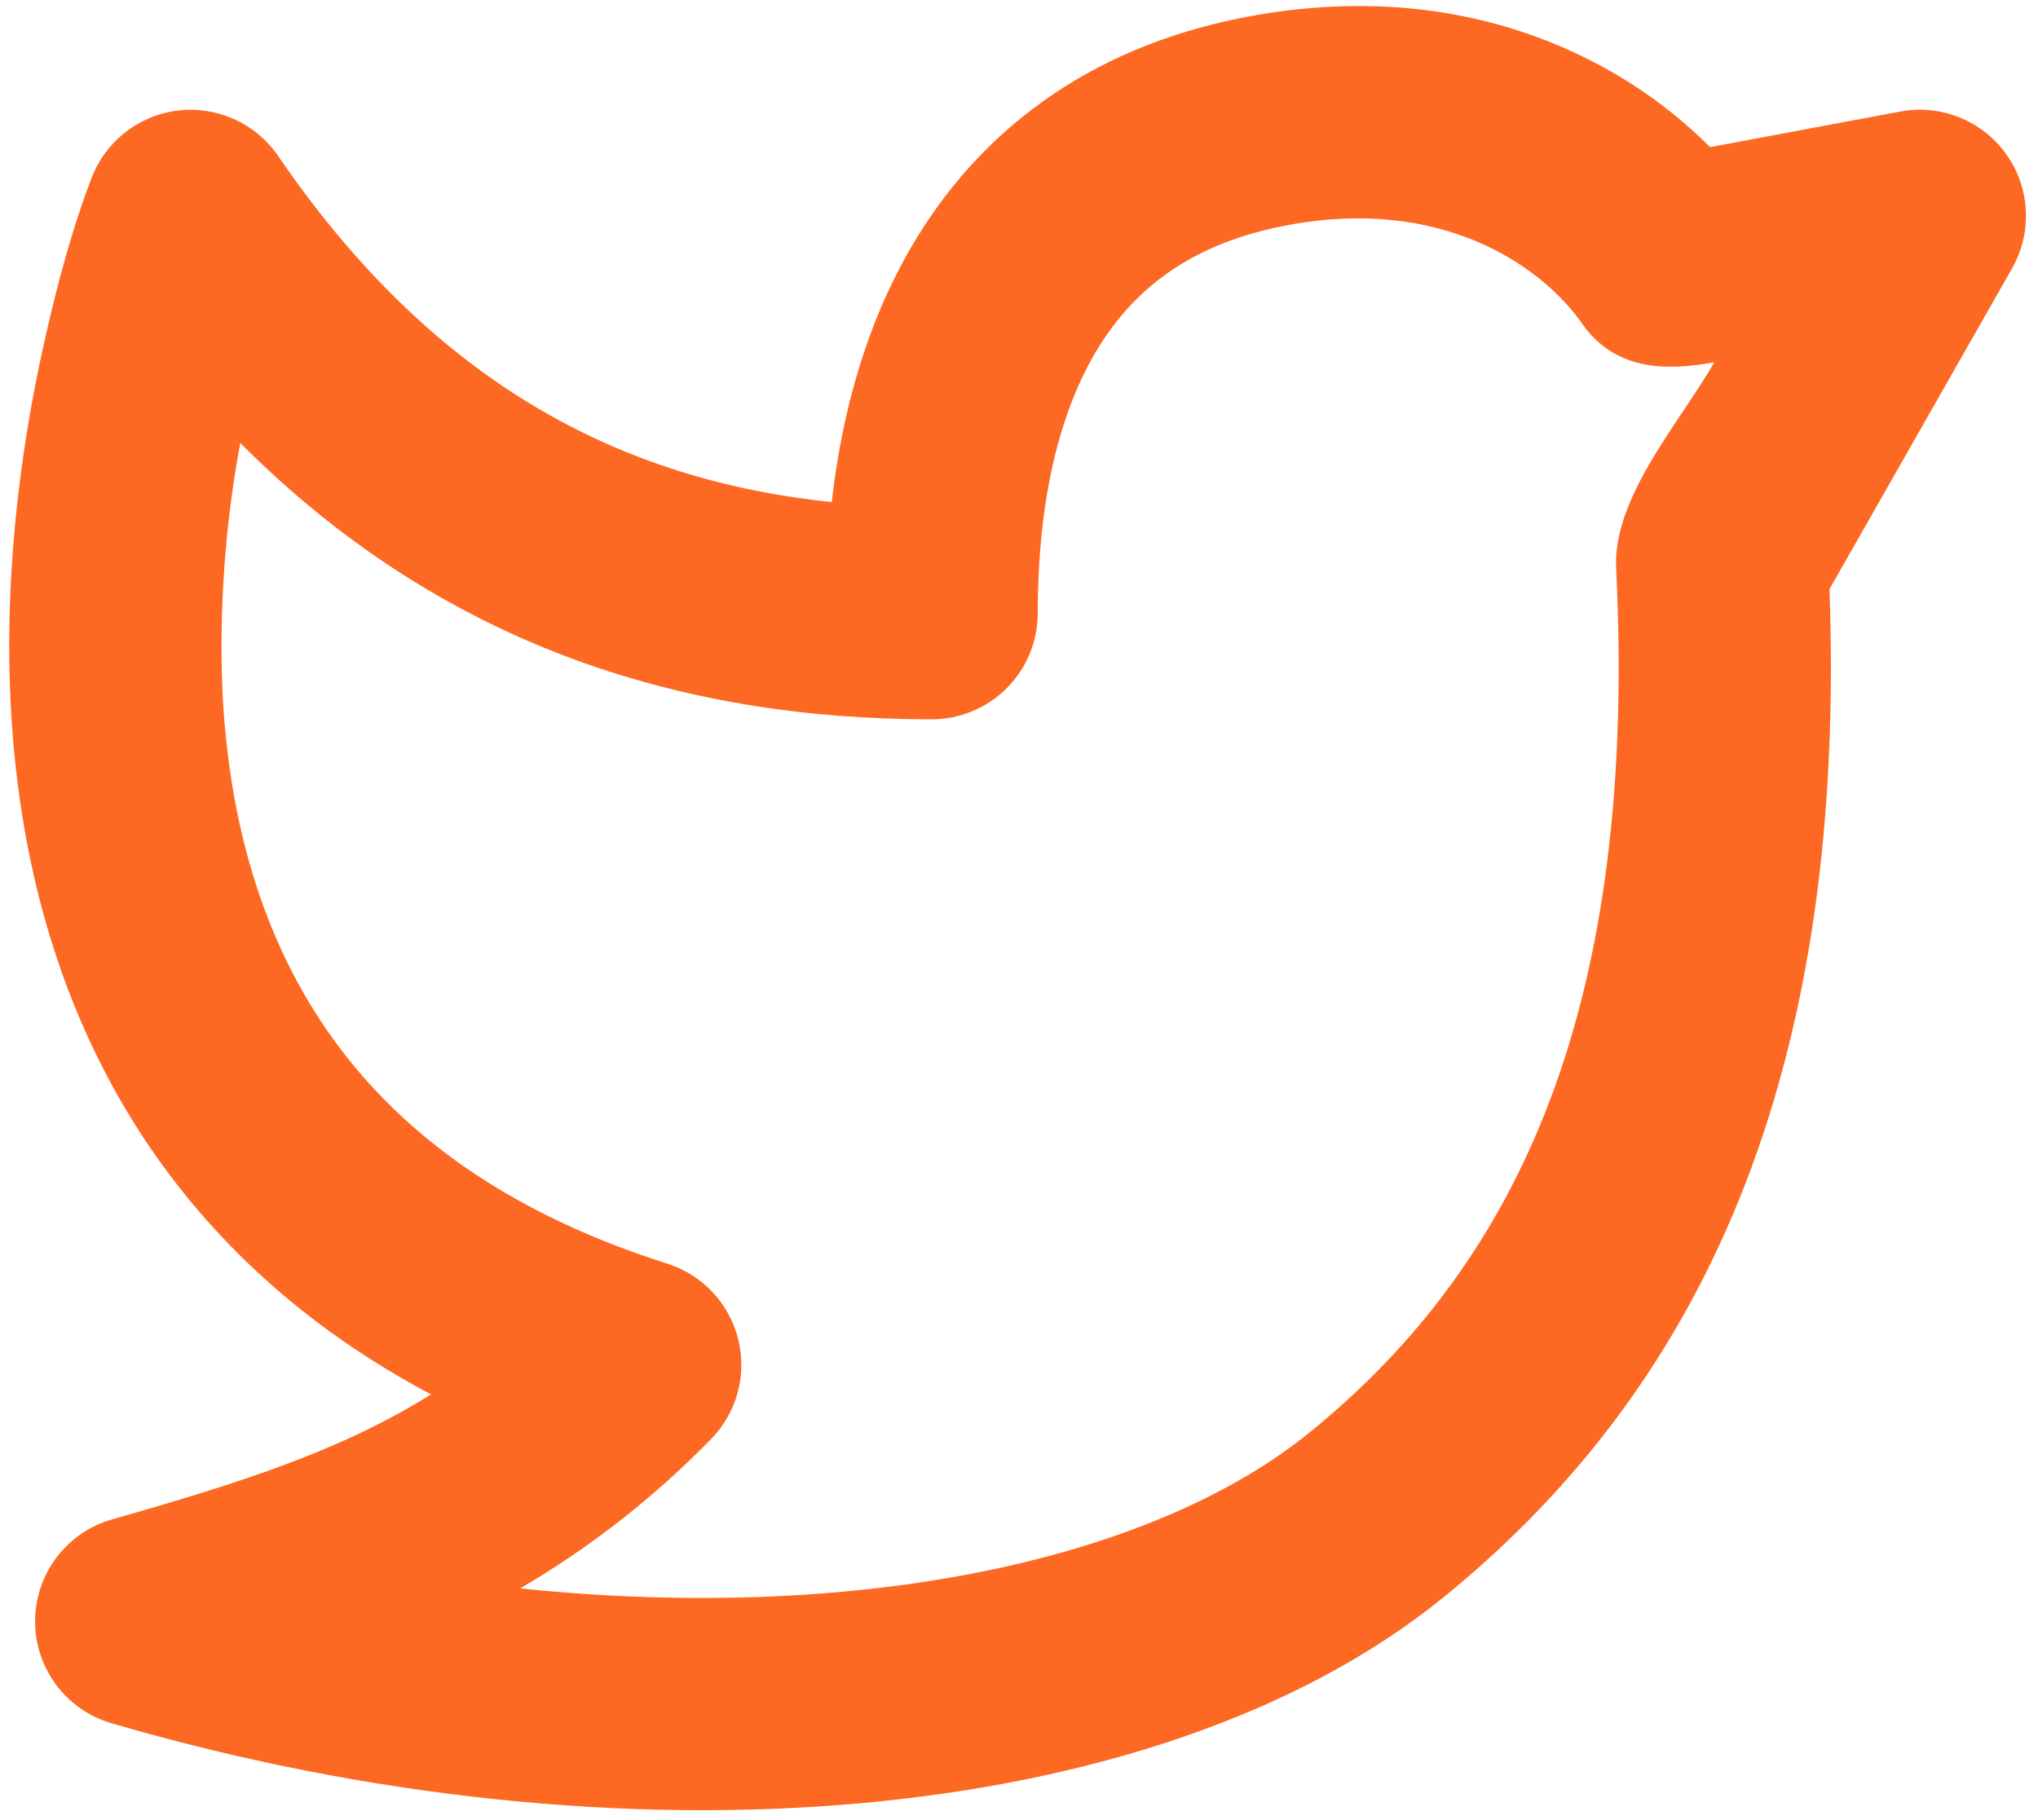
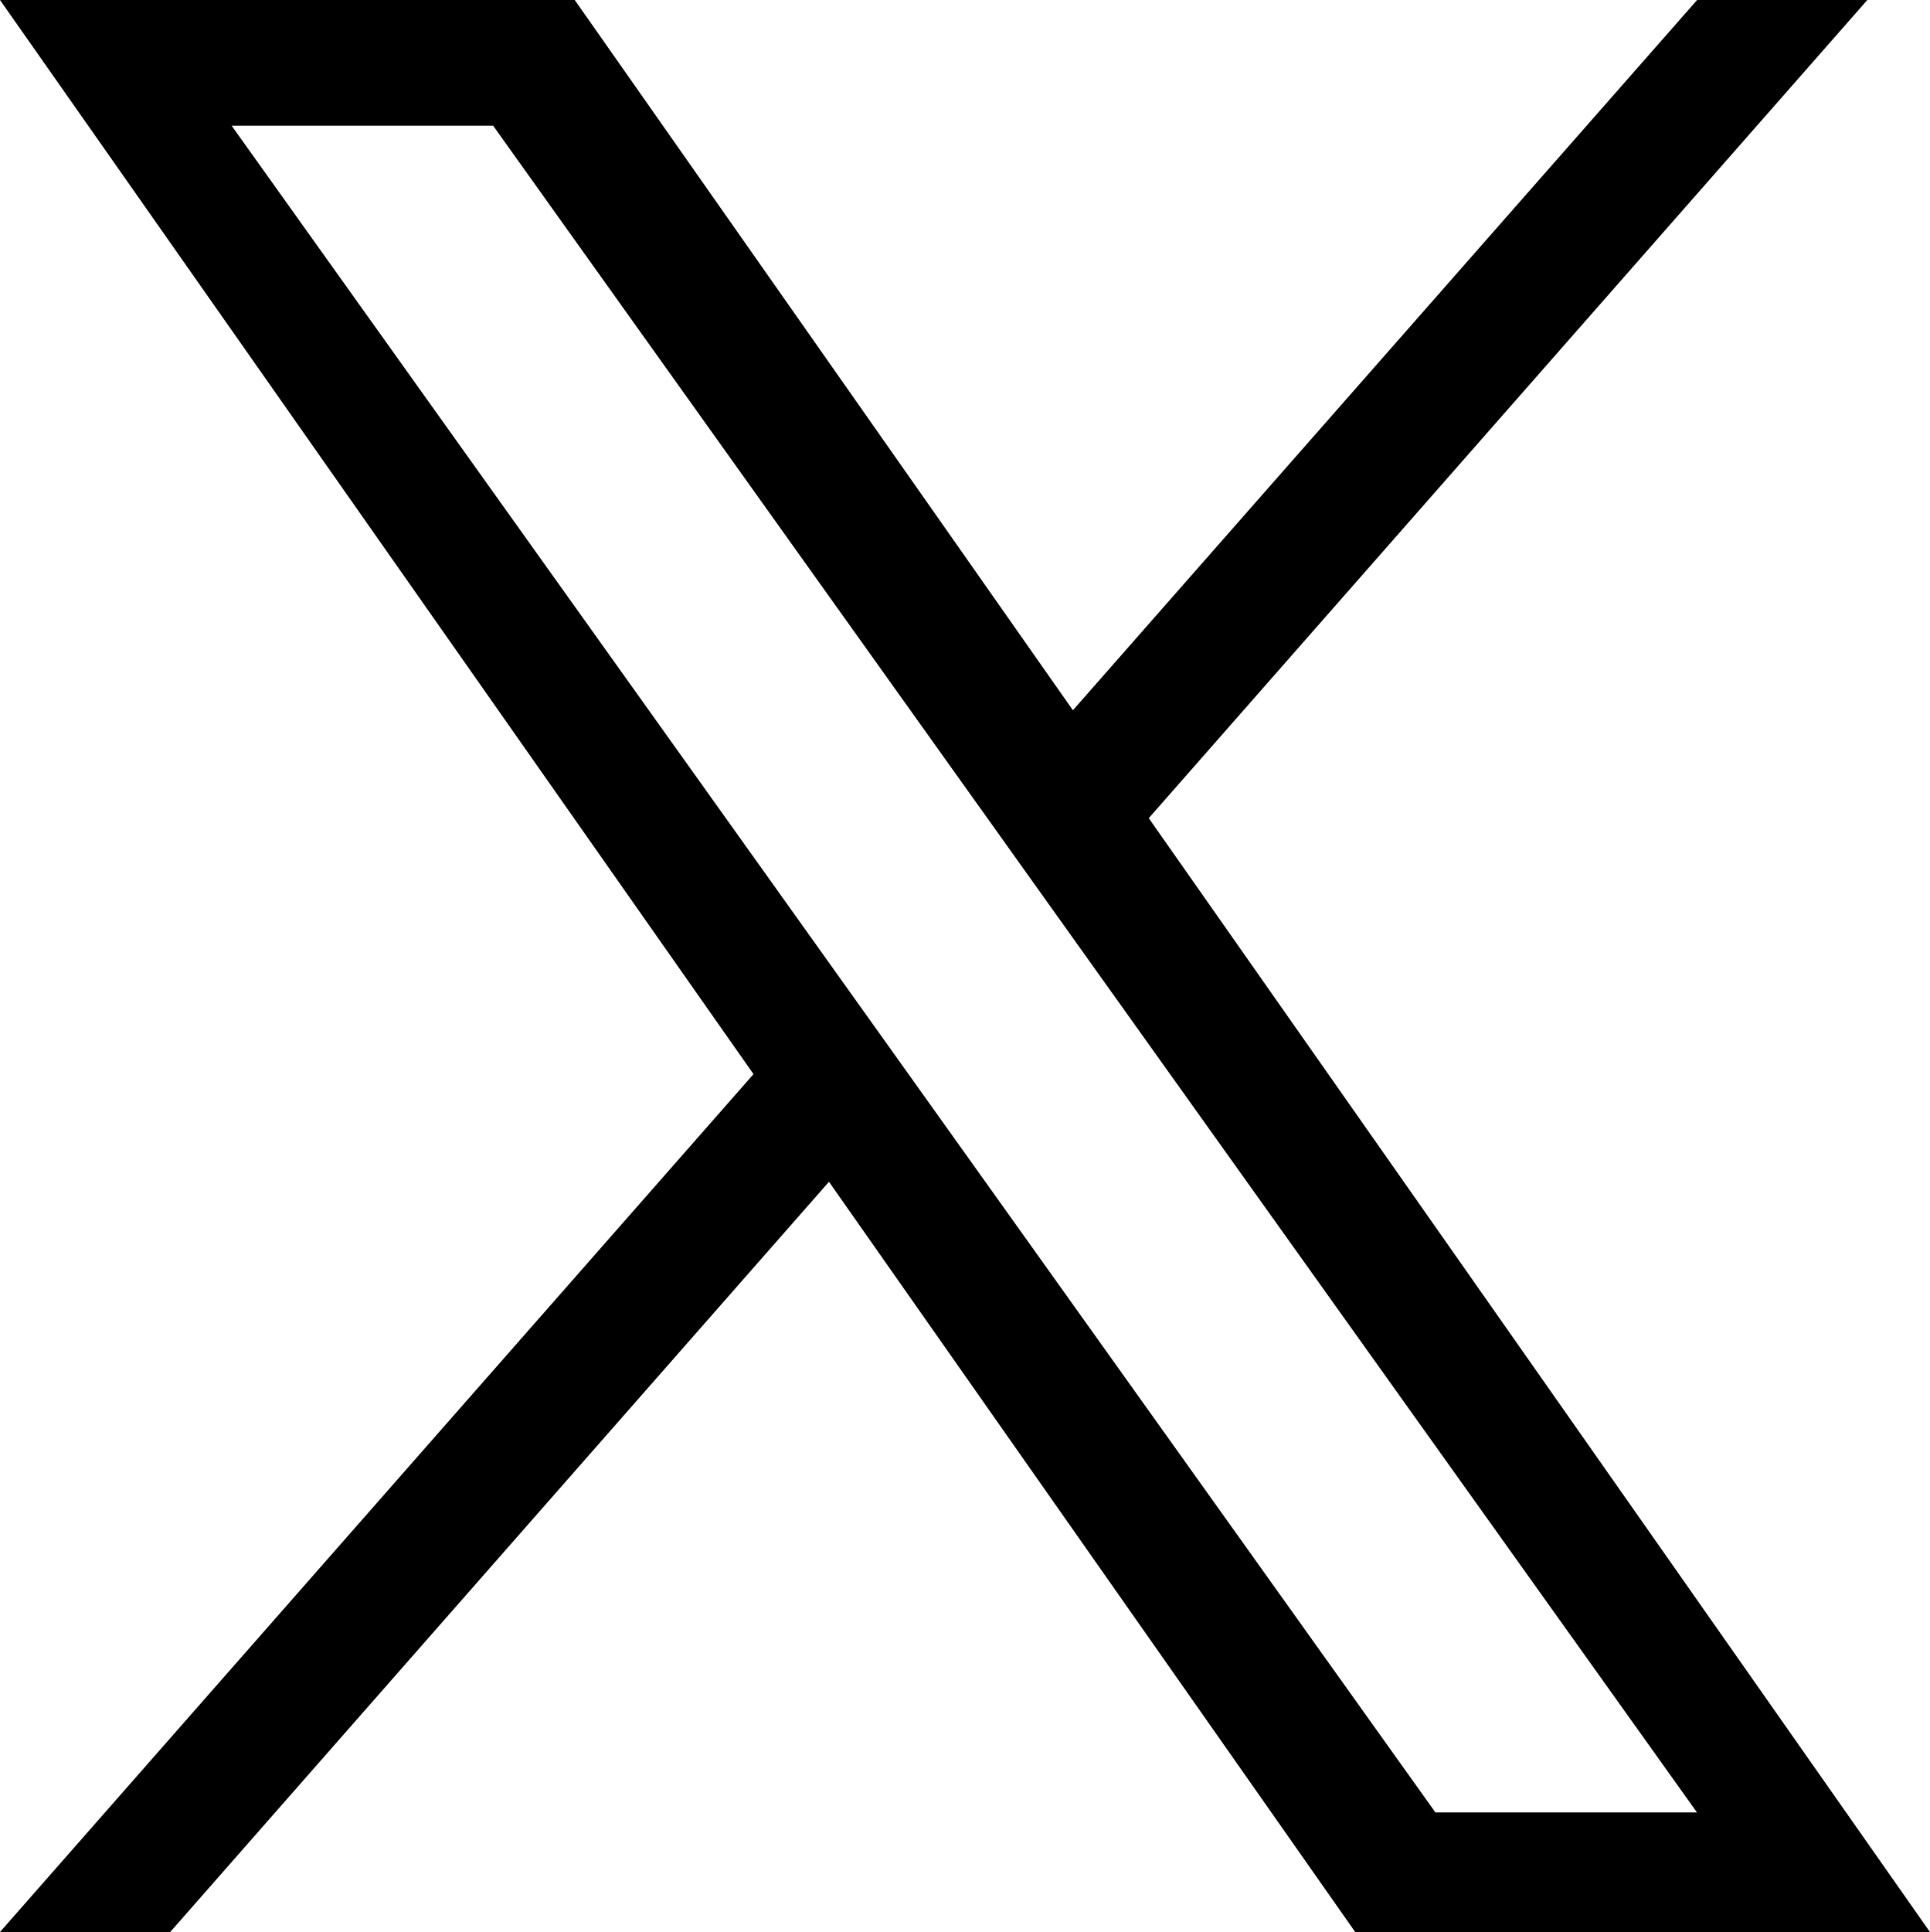
- <svg xmlns="http://www.w3.org/2000/svg" width="112" height="100" viewBox="0 0 112 100" fill="none">
-   <path fill-rule="evenodd" clip-rule="evenodd" d="M86.932 17.769C84.873 14.806 79.366 10.641 70.447 12.438C65.244 13.482 62.135 16.054 60.157 19.449C58.051 23.066 57.03 27.983 57.03 33.706C57.03 35.253 56.416 36.737 55.322 37.831C54.228 38.925 52.744 39.539 51.197 39.539C37.395 39.539 24.259 35.438 13.204 24.349C12.369 28.848 12.04 33.427 12.225 37.999C12.534 44.334 14.044 50.687 17.632 56.129C21.161 61.478 26.965 66.378 36.672 69.458C37.623 69.76 38.481 70.301 39.163 71.029C39.846 71.757 40.33 72.647 40.57 73.616C40.81 74.585 40.798 75.598 40.534 76.561C40.27 77.523 39.764 78.402 39.064 79.112C35.955 82.303 32.431 85.059 28.587 87.308C34.77 87.95 40.732 87.997 46.262 87.495C57.462 86.48 66.381 83.278 71.958 78.745C83.7 69.225 89.983 55.027 88.816 31.238C88.618 27.33 92.392 23.113 94.212 19.91C91.465 20.423 88.711 20.33 86.932 17.769ZM9.798 6.073C10.854 5.951 11.924 6.119 12.891 6.56C13.858 7.001 14.687 7.698 15.287 8.576C23.897 21.17 34.234 26.408 45.708 27.598C46.268 22.692 47.592 17.845 50.083 13.575C53.734 7.31 59.673 2.702 68.154 0.998C79.879 -1.358 88.805 2.888 93.979 8.086L104.432 6.132C105.526 5.927 106.656 6.039 107.688 6.455C108.72 6.871 109.611 7.574 110.257 8.48C110.903 9.387 111.276 10.459 111.332 11.57C111.388 12.682 111.126 13.786 110.575 14.753L100.541 32.382C101.457 57.821 94.387 75.578 79.314 87.81C71.322 94.297 59.877 97.978 47.318 99.115C34.66 100.258 20.35 98.876 6.129 94.722C4.914 94.368 3.847 93.628 3.089 92.614C2.331 91.6 1.924 90.367 1.929 89.101C1.933 87.835 2.35 86.606 3.115 85.597C3.88 84.589 4.952 83.856 6.17 83.511C13.321 81.475 18.77 79.719 23.687 76.645C16.693 72.935 11.542 68.082 7.896 62.552C2.833 54.863 0.955 46.288 0.581 38.559C0.208 30.83 1.322 23.667 2.5 18.504C3.171 15.558 3.953 12.607 5.032 9.783C5.413 8.788 6.059 7.916 6.9 7.262C7.741 6.608 8.74 6.197 9.798 6.073Z" fill="#FD6923" />
+ <svg xmlns="http://www.w3.org/2000/svg" width="300" height="300.251" version="1.1">
+   <path d="M178.57 127.15 290.27 0h-26.46l-97.03 110.38L89.34 0H0l117.13 166.93L0 300.25h26.46l102.4-116.59 81.8 116.59h89.34M36.01 19.54H76.66l187.13 262.13h-40.66" />
</svg>
